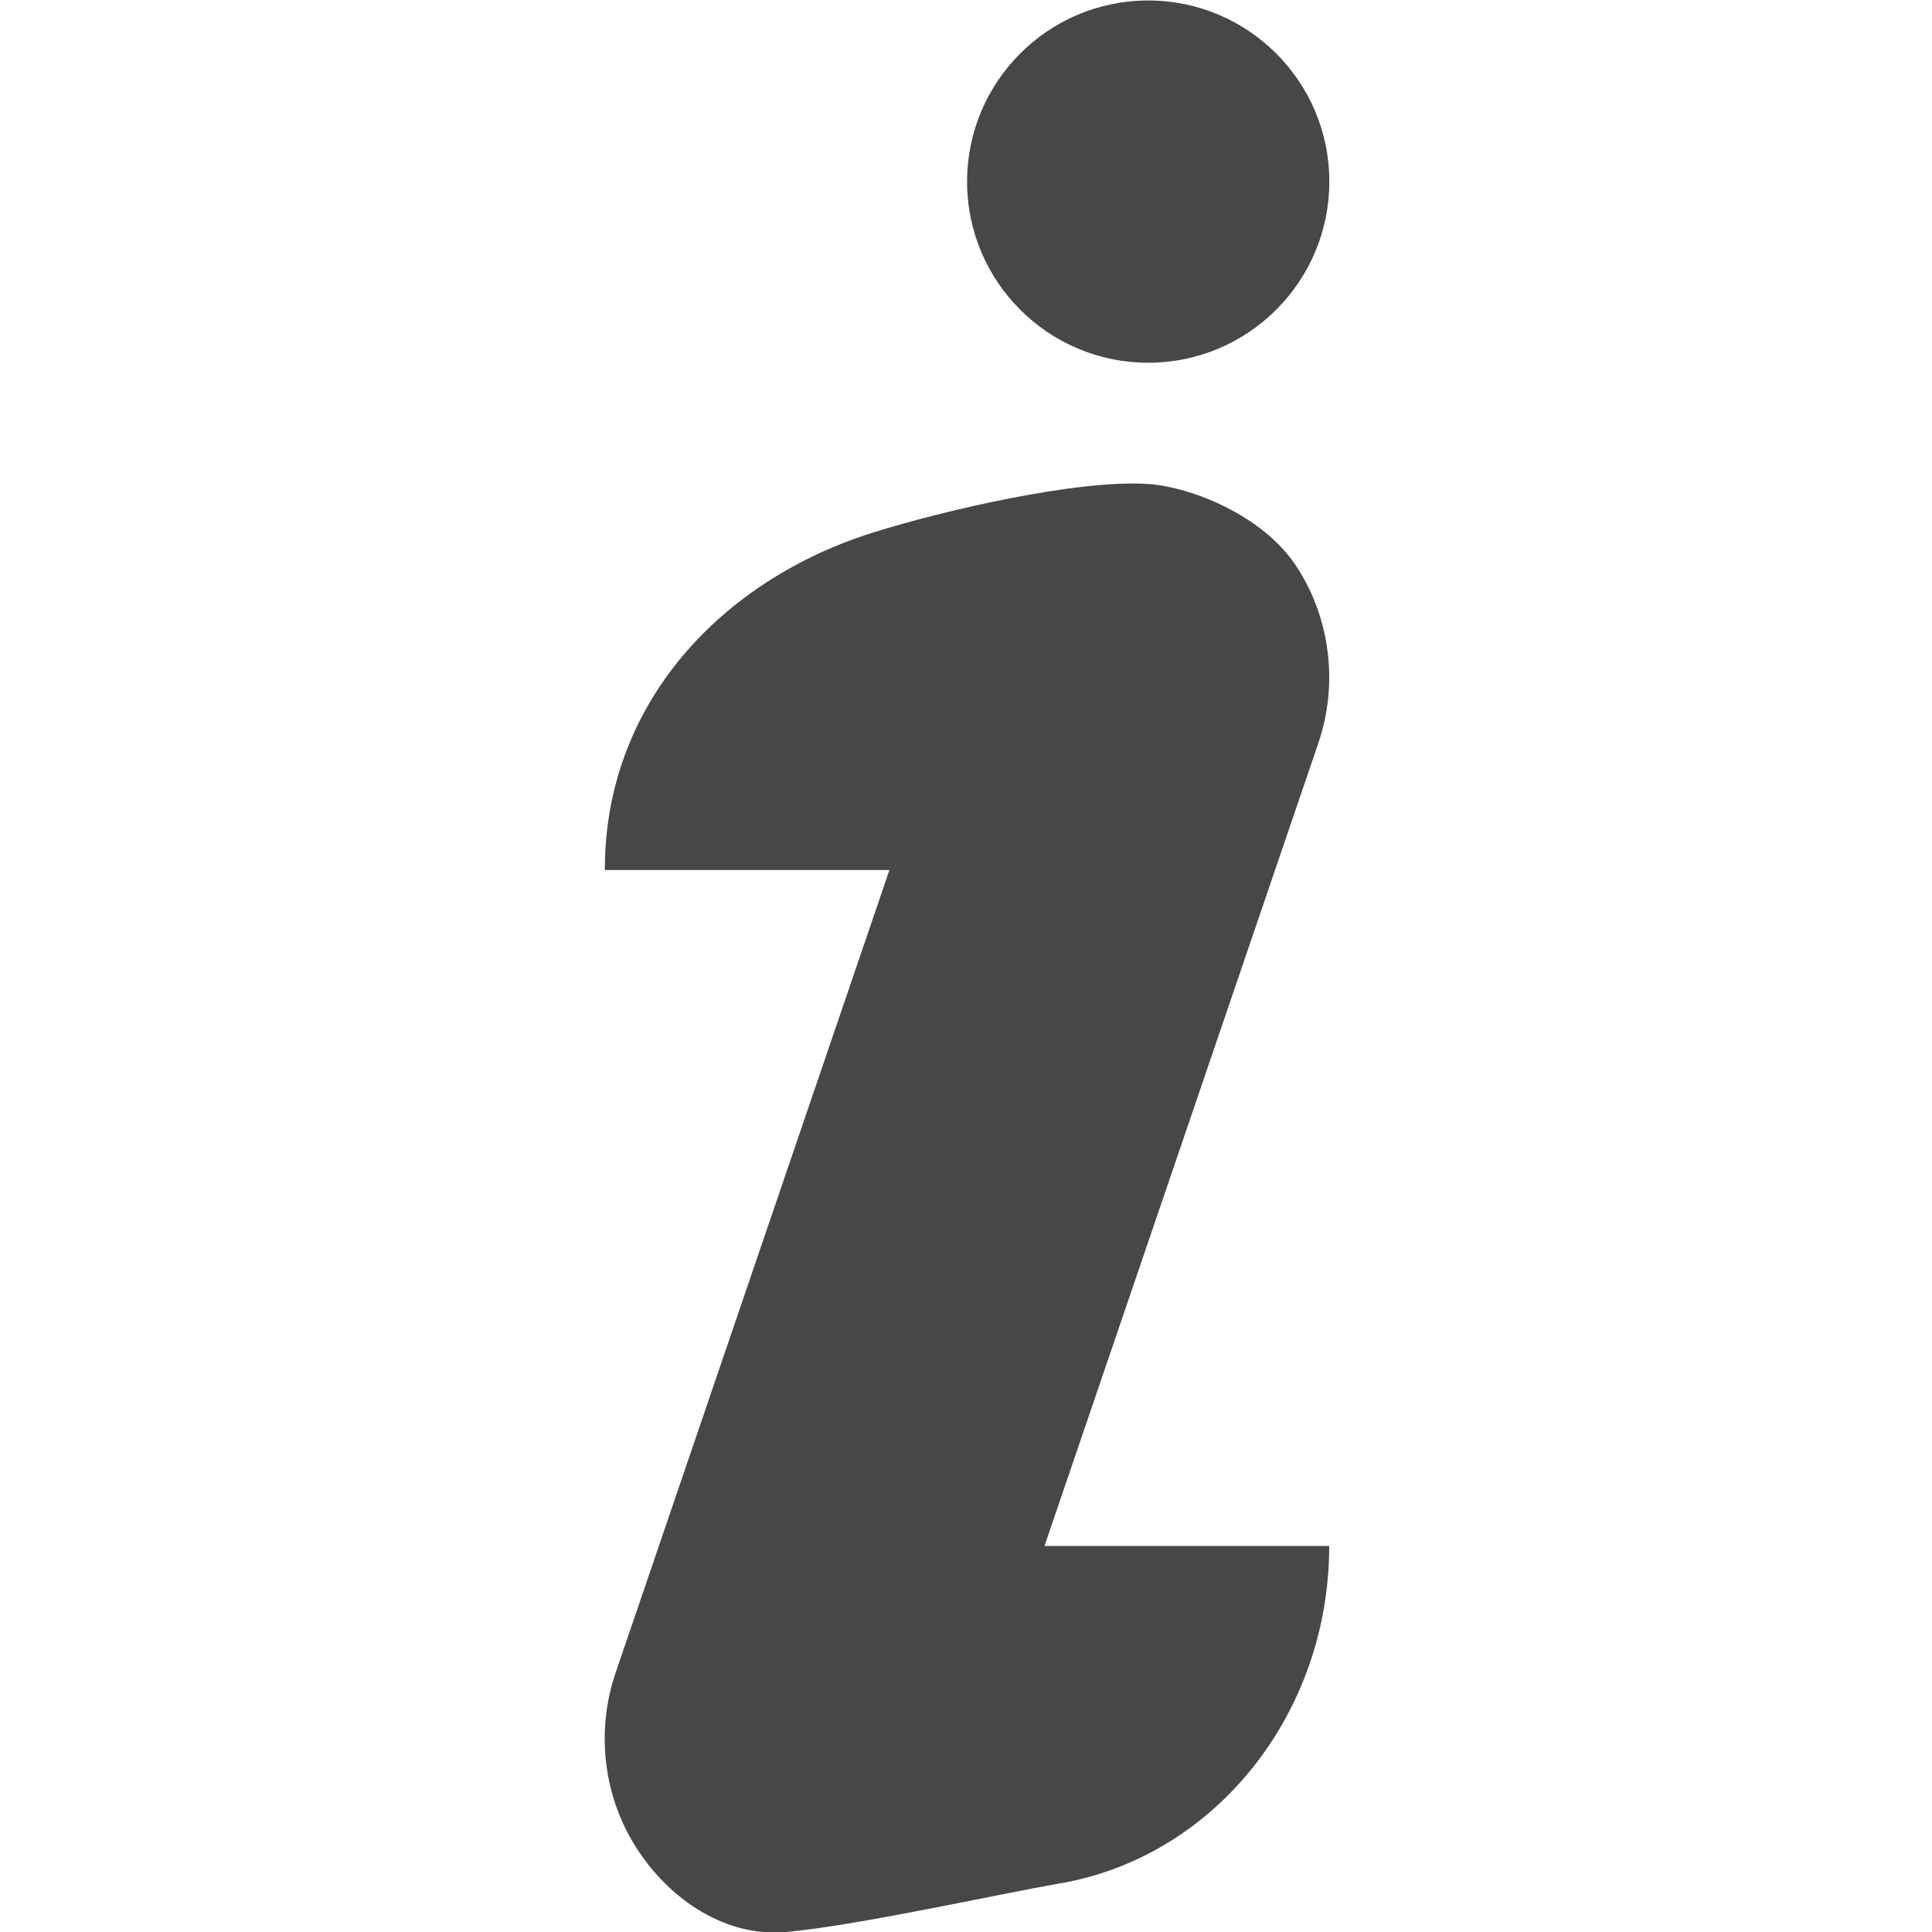
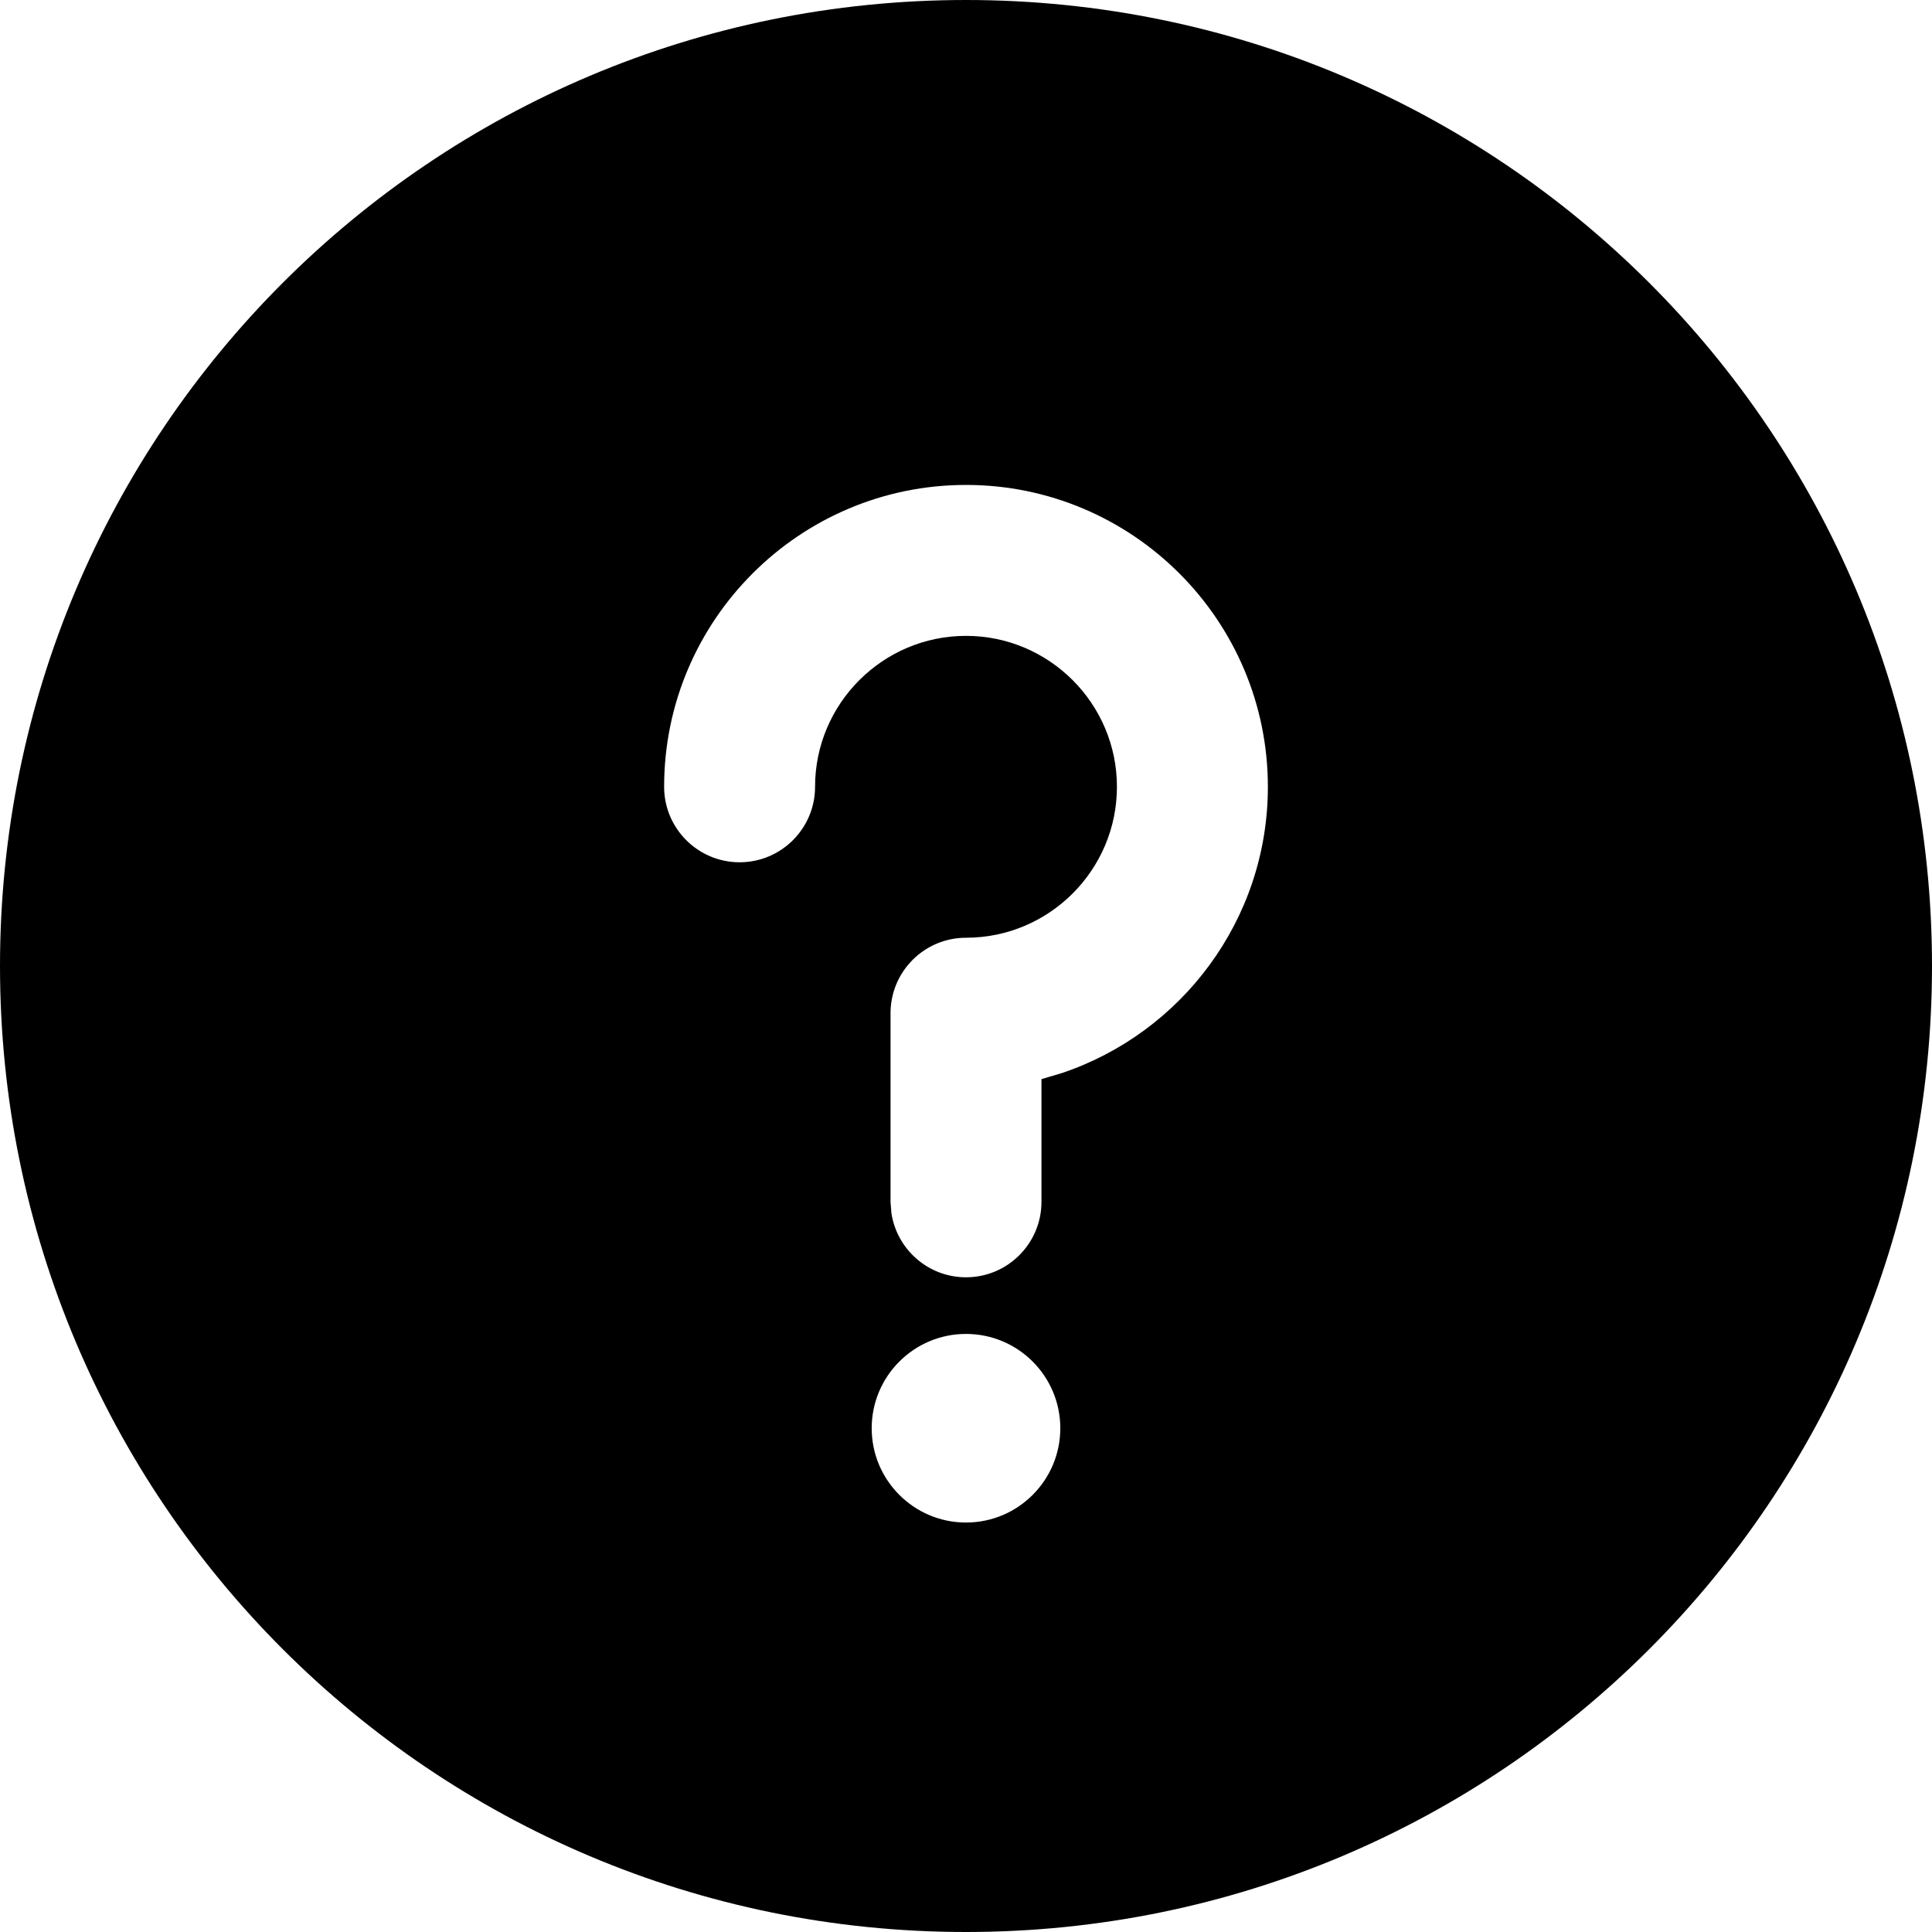
<svg xmlns="http://www.w3.org/2000/svg" viewBox="0 0 16 16">
  <defs />
-   <g fill="#474747" fill-rule="nonzero">
-     <path d="M8.789 15.595c-.57.101-1.704.354-2.281.405-.488.043-.948-.254-1.228-.682-.281-.427-.349-.974-.182-1.464l2.268-6.649H5.009C5.007 5.821 5.982 4.802 7.228 4.411c.595-.187 1.704-.442 2.28-.403.346.023.948.254 1.228.682.281.427.349.974.182 1.464l-2.268 6.649h2.358c0 1.384-.938 2.565-2.219 2.793zM9.509 3.004c-.828 0-1.5-.672-1.5-1.5 0-.828.672-1.5 1.5-1.5s1.5.672 1.5 1.5c0 .828-.672 1.5-1.5 1.5z" />
-   </g>
+   <path fill="#000" fill-rule="nonzero" d="M8 0c4.422 0 8 3.579 8 8 0 4.422-3.579 8-8 8-4.422 0-8-3.579-8-8 0-4.422 3.579-8 8-8zm0 11.047c-.431 0-.781.35-.781.781s.35.781.781.781.781-.35.781-.781-.35-.781-.781-.781zm0-7.031c-1.379 0-2.5 1.121-2.5 2.5 0 .345.28.625.625.625s.625-.28.625-.625c0-.689.561-1.25 1.25-1.25s1.25.561 1.25 1.25-.561 1.25-1.25 1.25c-.345 0-.625.28-.625.625v1.562l.007.092c.045.301.304.533.618.533.345 0 .625-.28.625-.625V8.937l.168-.05C9.784 8.555 10.5 7.617 10.5 6.516c0-1.379-1.121-2.5-2.5-2.5z" />
</svg>
